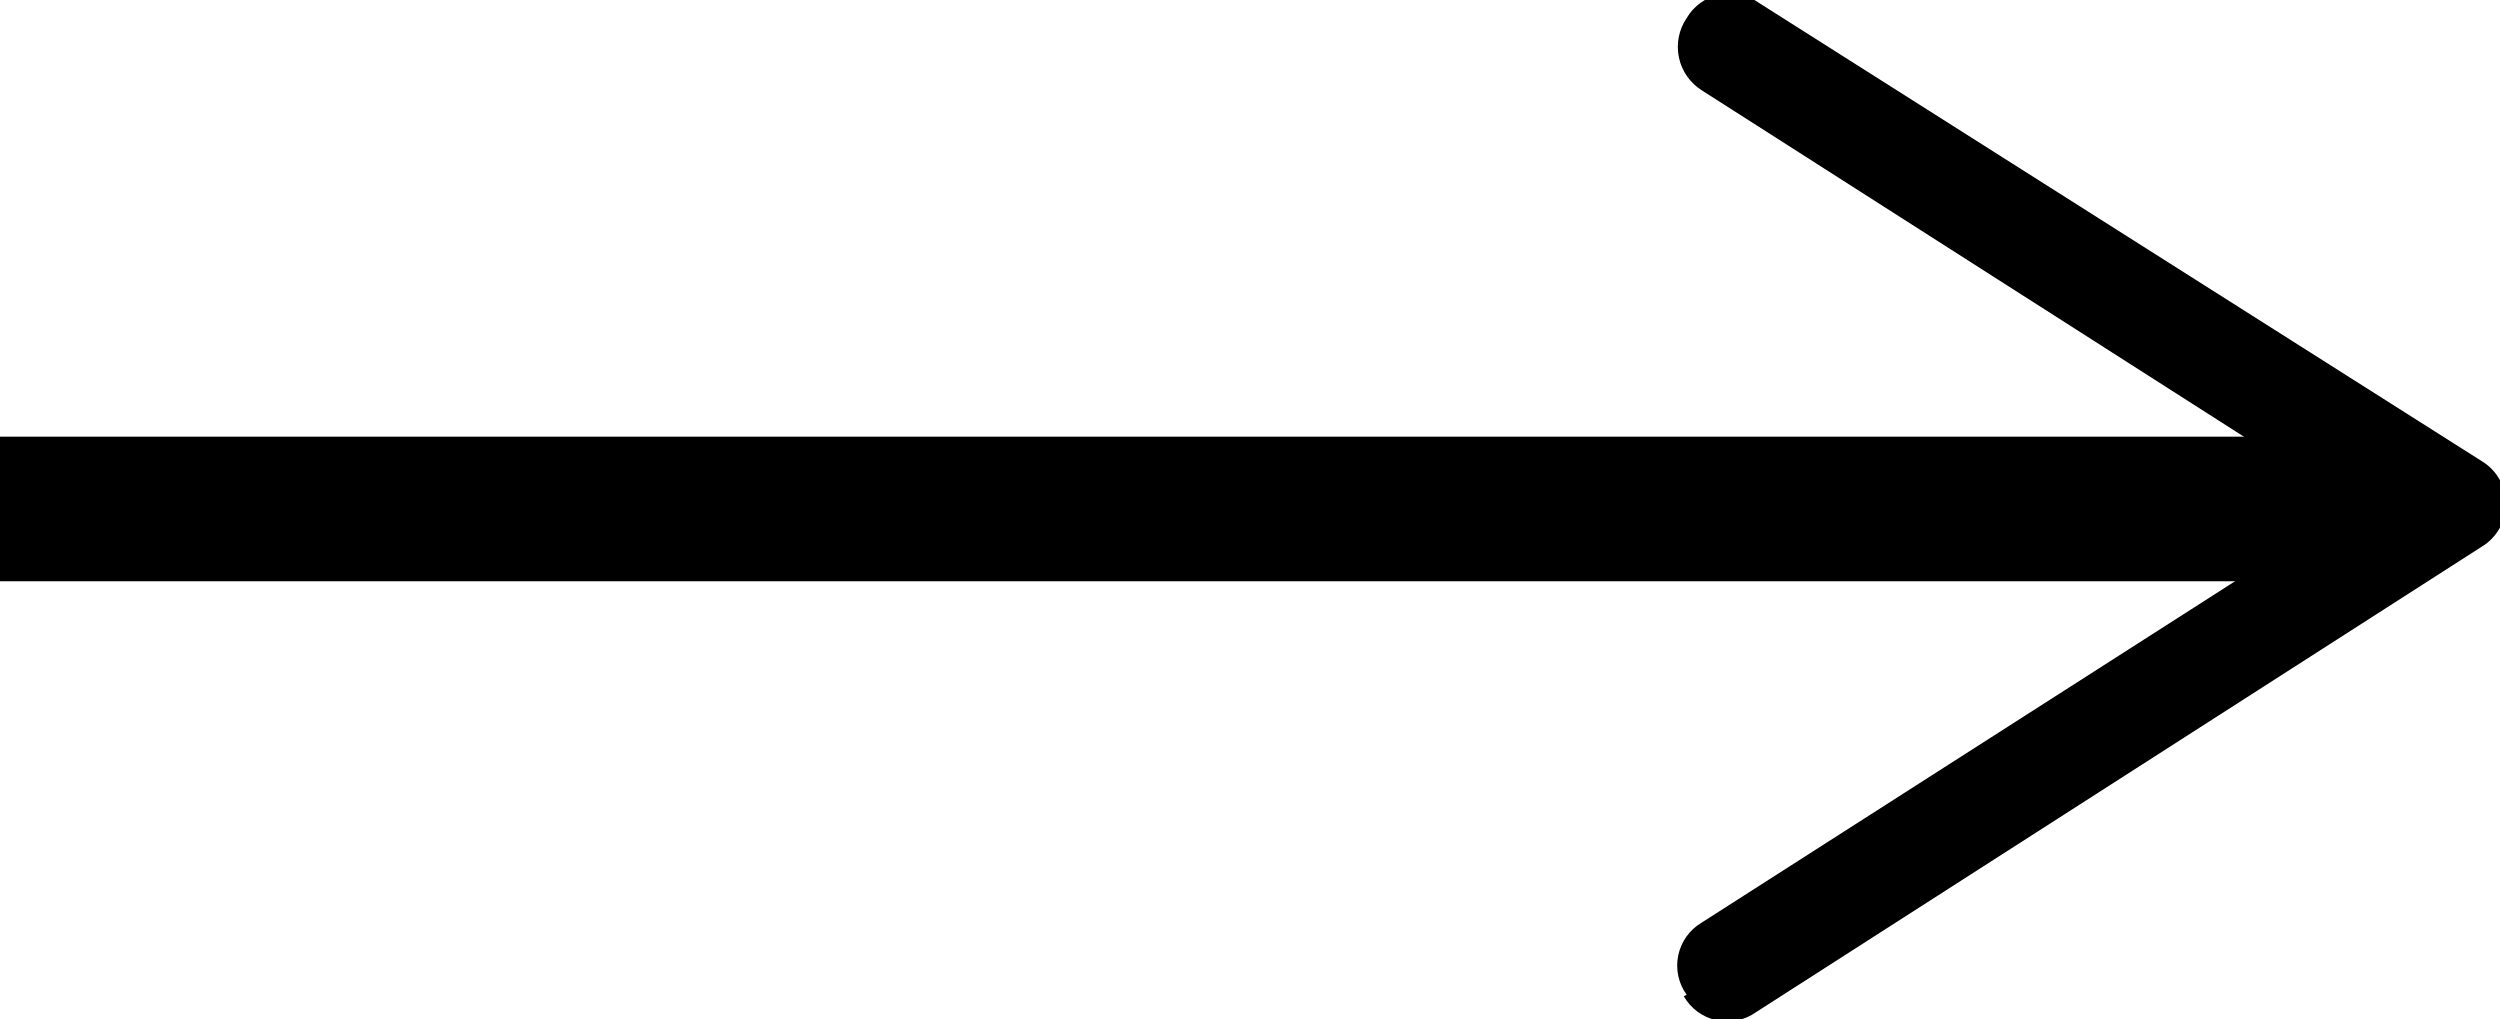
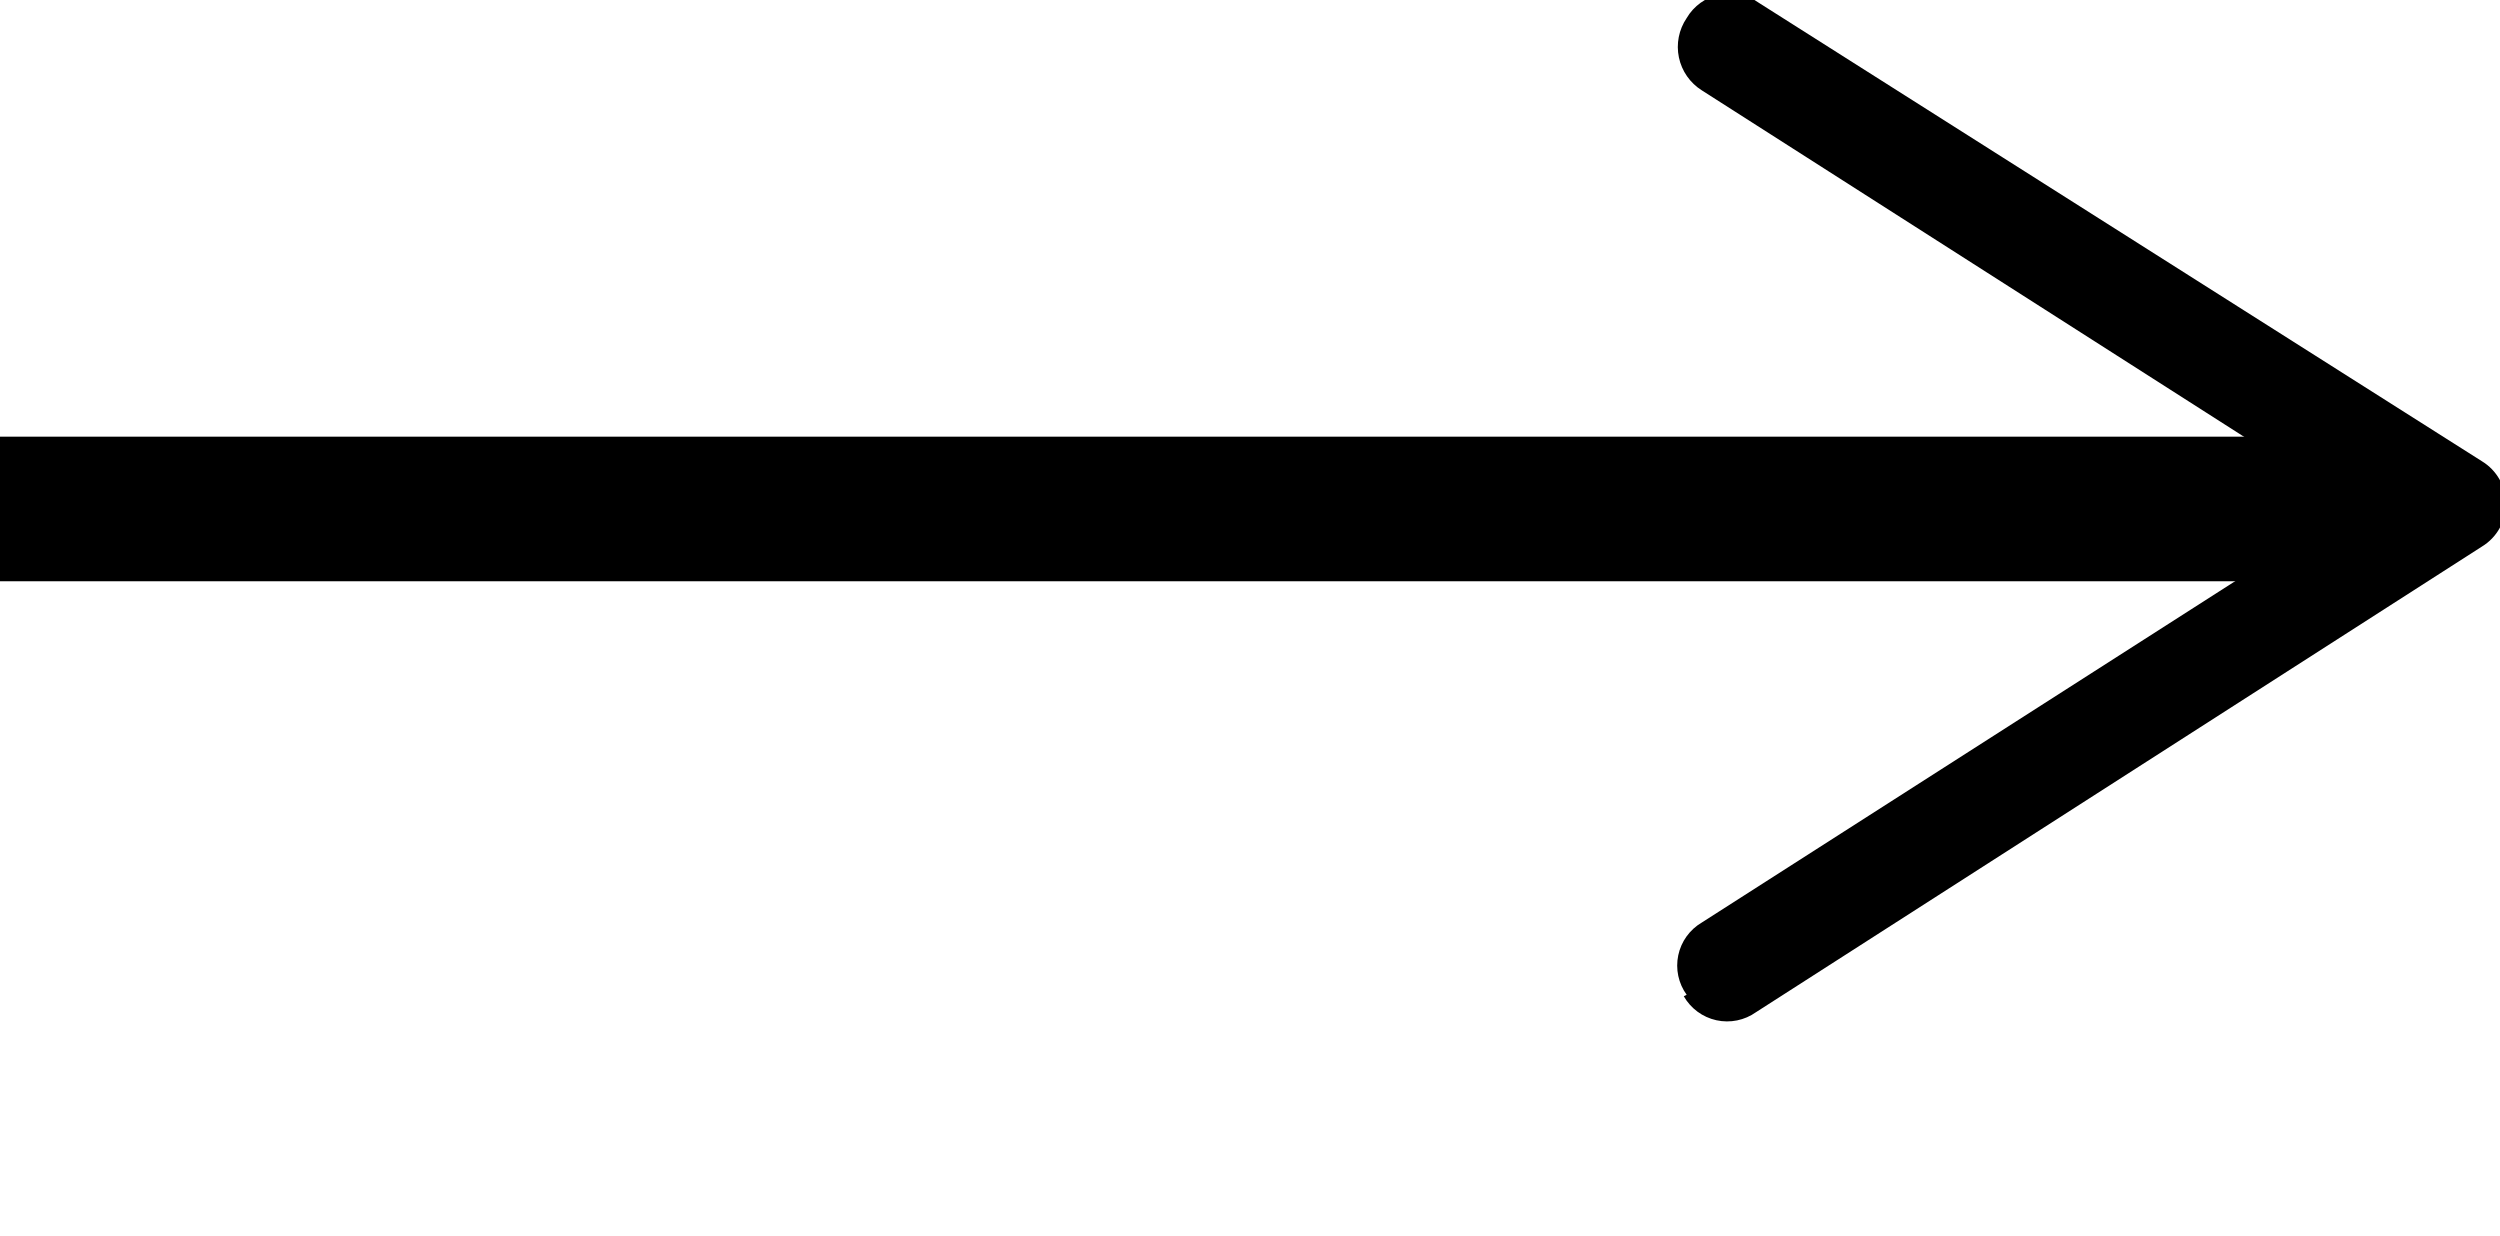
- <svg xmlns="http://www.w3.org/2000/svg" viewBox="0 0 34.58 14.09">
+ <svg xmlns="http://www.w3.org/2000/svg" viewBox="0 0 34.58 17.09">
  <defs>
    <style>.cls-1{fill:none;stroke:#000;stroke-miterlimit:10;stroke-width:2px;}</style>
  </defs>
  <g id="Calque_2" data-name="Calque 2">
    <g id="_2ème_tableau" data-name="2ème tableau">
      <line class="cls-1" y1="7.04" x2="32.9" y2="7.04" />
      <path d="M23.33,13.76a.69.69,0,0,1,.21-1l9-5.76-9-5.75a.71.71,0,0,1-.21-1,.69.69,0,0,1,1-.21l10,6.34a.69.69,0,0,1,0,1.18L24.29,14a.69.69,0,0,1-1-.22Z" />
    </g>
  </g>
</svg>
